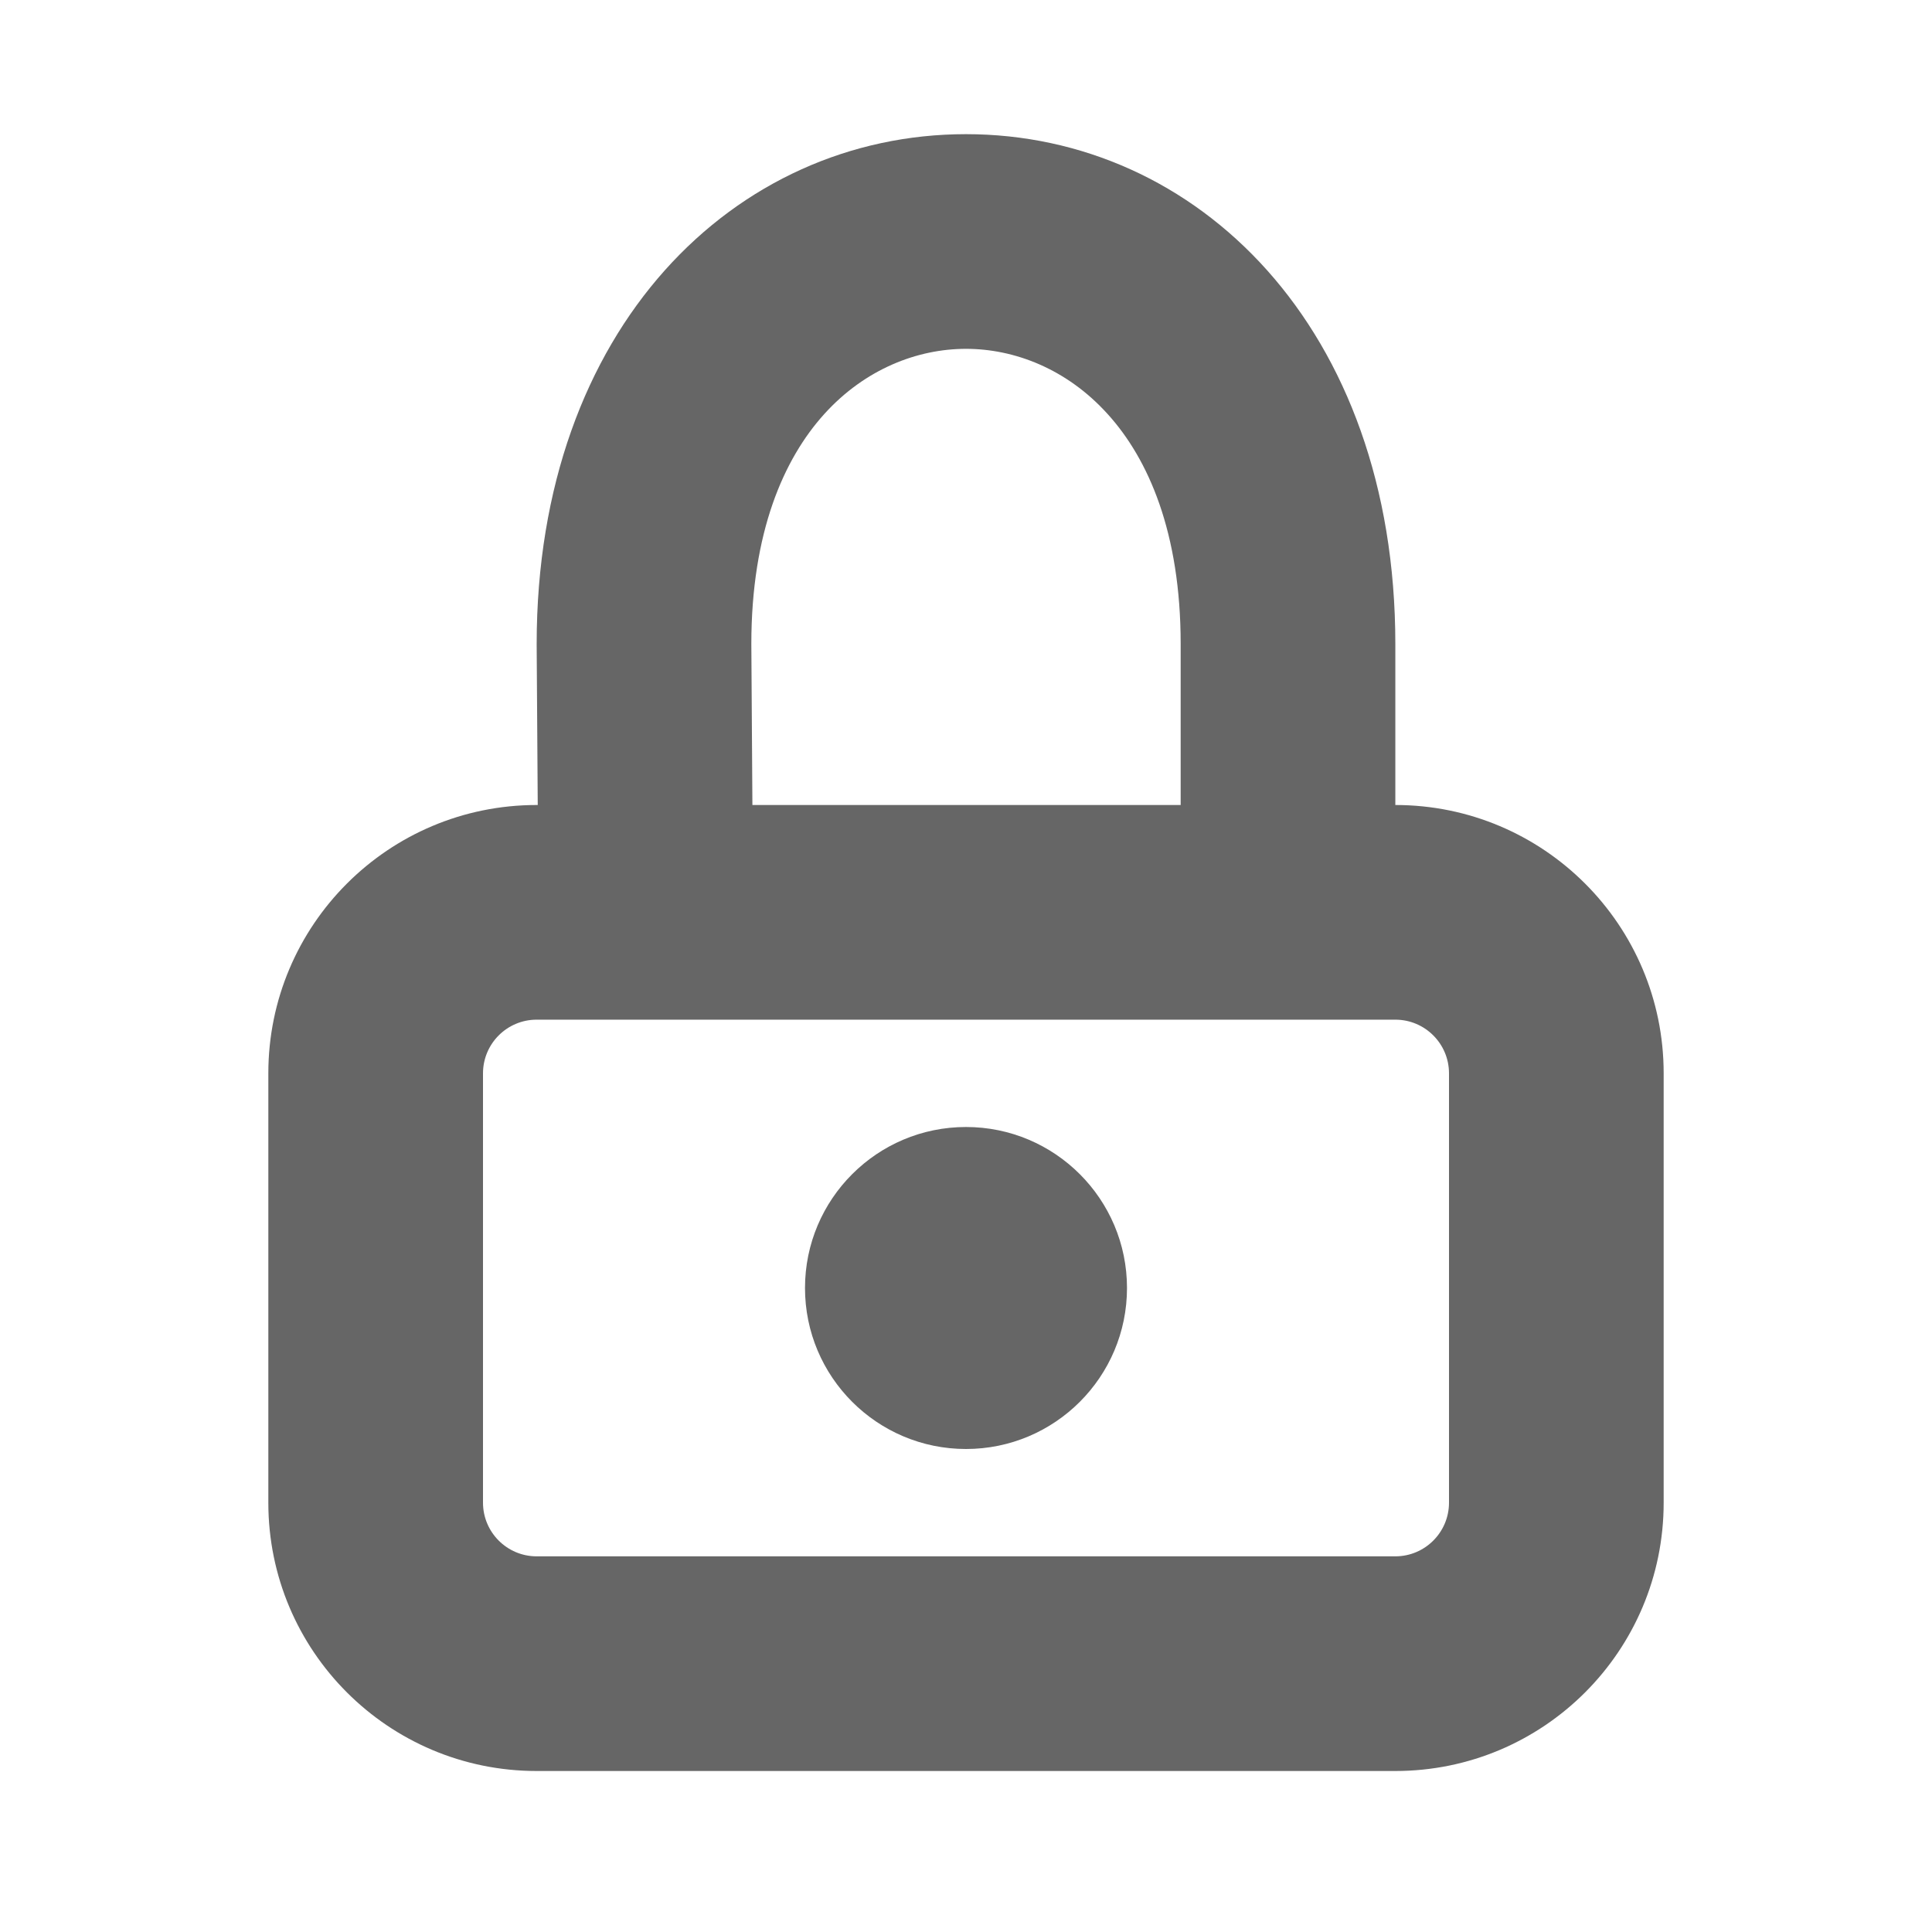
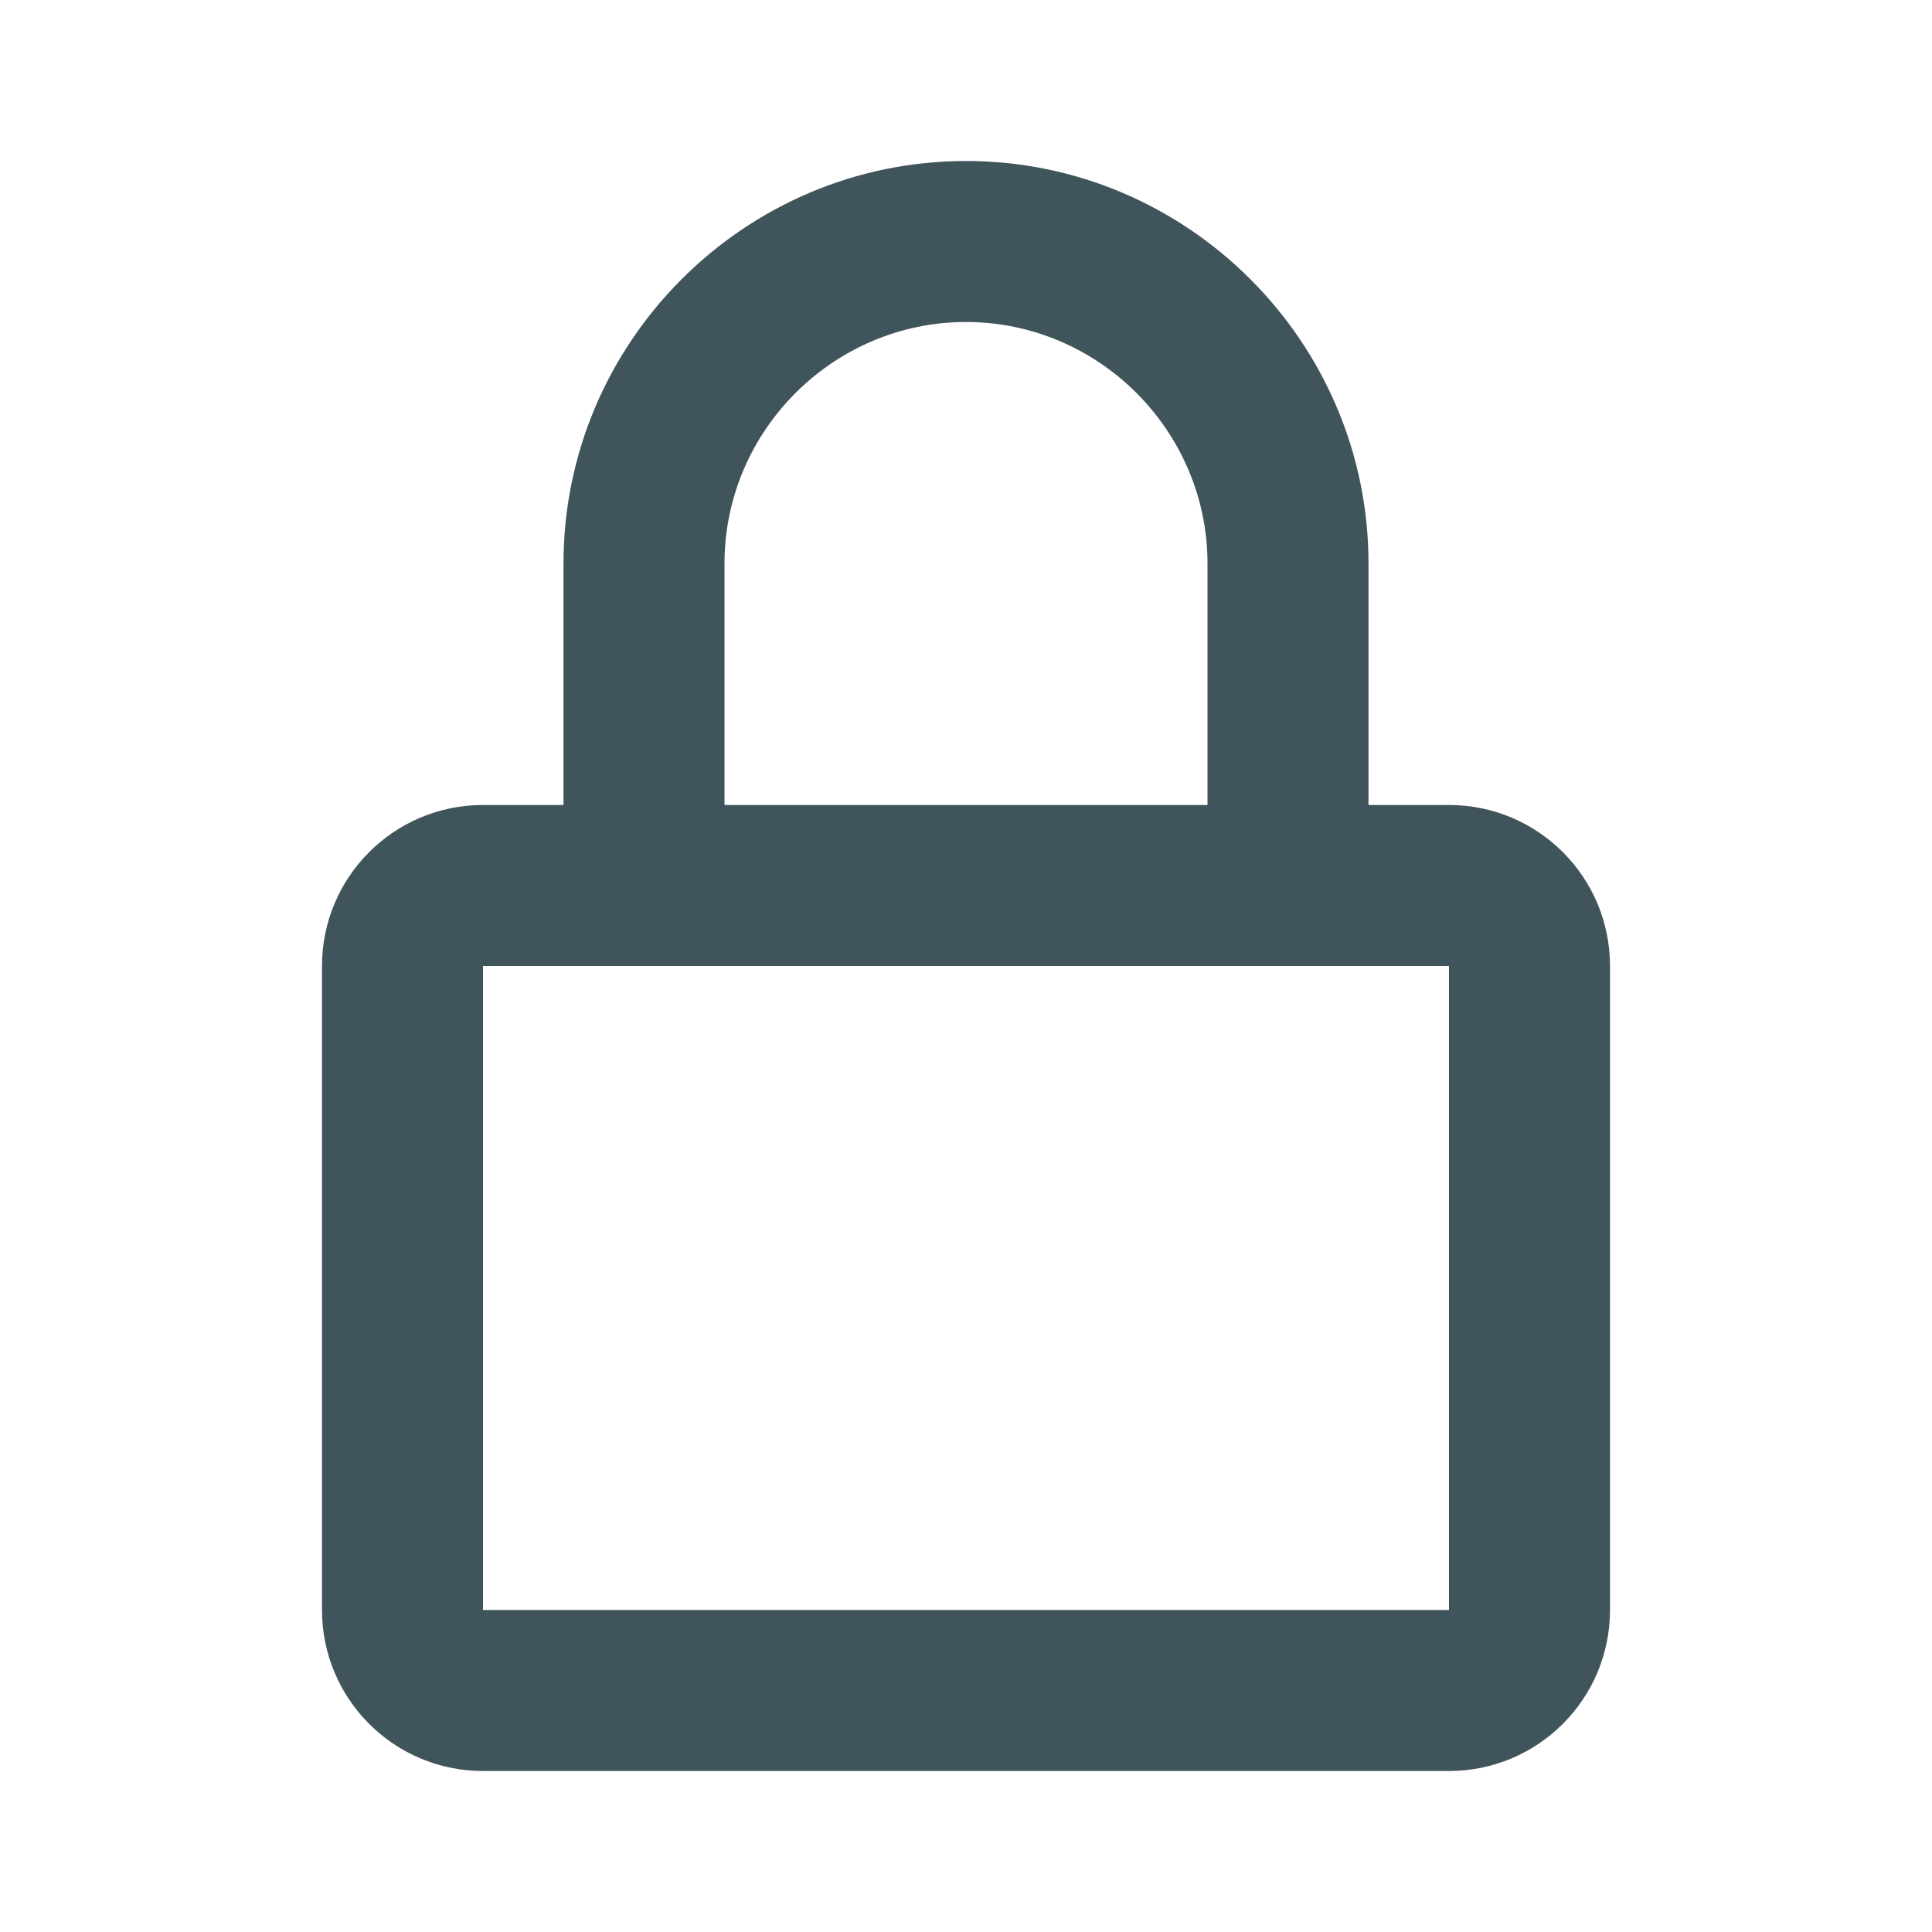
- <svg xmlns="http://www.w3.org/2000/svg" width="18" height="18" viewBox="0 0 18 18" fill="none">
-   <path d="M9 10.5C8.172 10.5 7.5 11.172 7.5 12C7.5 12.828 8.172 13.5 9 13.5C9.828 13.5 10.5 12.828 10.5 12C10.5 11.172 9.828 10.5 9 10.5Z" fill="#666666" />
-   <path d="M9 1.25C6.849 1.25 5 3.051 5 6V6.002L5 6.005L5 6.007L5.01 7.5H5C3.619 7.5 2.5 8.619 2.5 10V14C2.5 15.381 3.619 16.5 5 16.5H13C14.381 16.5 15.5 15.381 15.5 14V10C15.5 8.619 14.381 7.5 13 7.5V6C13 3.052 11.151 1.25 9 1.25ZM7 5.997C7.001 4.959 7.301 4.276 7.68 3.857C8.061 3.436 8.55 3.25 9 3.25C9.45 3.25 9.939 3.436 10.32 3.858C10.699 4.276 11 4.961 11 6V7.5H7.01L7 5.997ZM4.5 10C4.5 9.724 4.724 9.5 5 9.5H13C13.276 9.5 13.5 9.724 13.5 10V14C13.5 14.276 13.276 14.5 13 14.5H5C4.724 14.5 4.5 14.276 4.5 14V10Z" fill="#666666" />
+ <svg xmlns="http://www.w3.org/2000/svg" width="24" height="24" viewBox="0 0 24 24" fill="none">
+   <path d="M12 4C13.648 4 15 5.352 15 7V10H9V7C9 5.352 10.352 4 12 4ZM17 10V7C17 4.248 14.752 2 12 2C9.248 2 7 4.248 7 7V10H6C4.895 10 4 10.895 4 12V20C4 21.105 4.895 22 6 22H18C19.105 22 20 21.105 20 20V12C20 10.895 19.105 10 18 10H17ZM6 12H18V20H6V12Z" fill="#3F545B" />
</svg>
